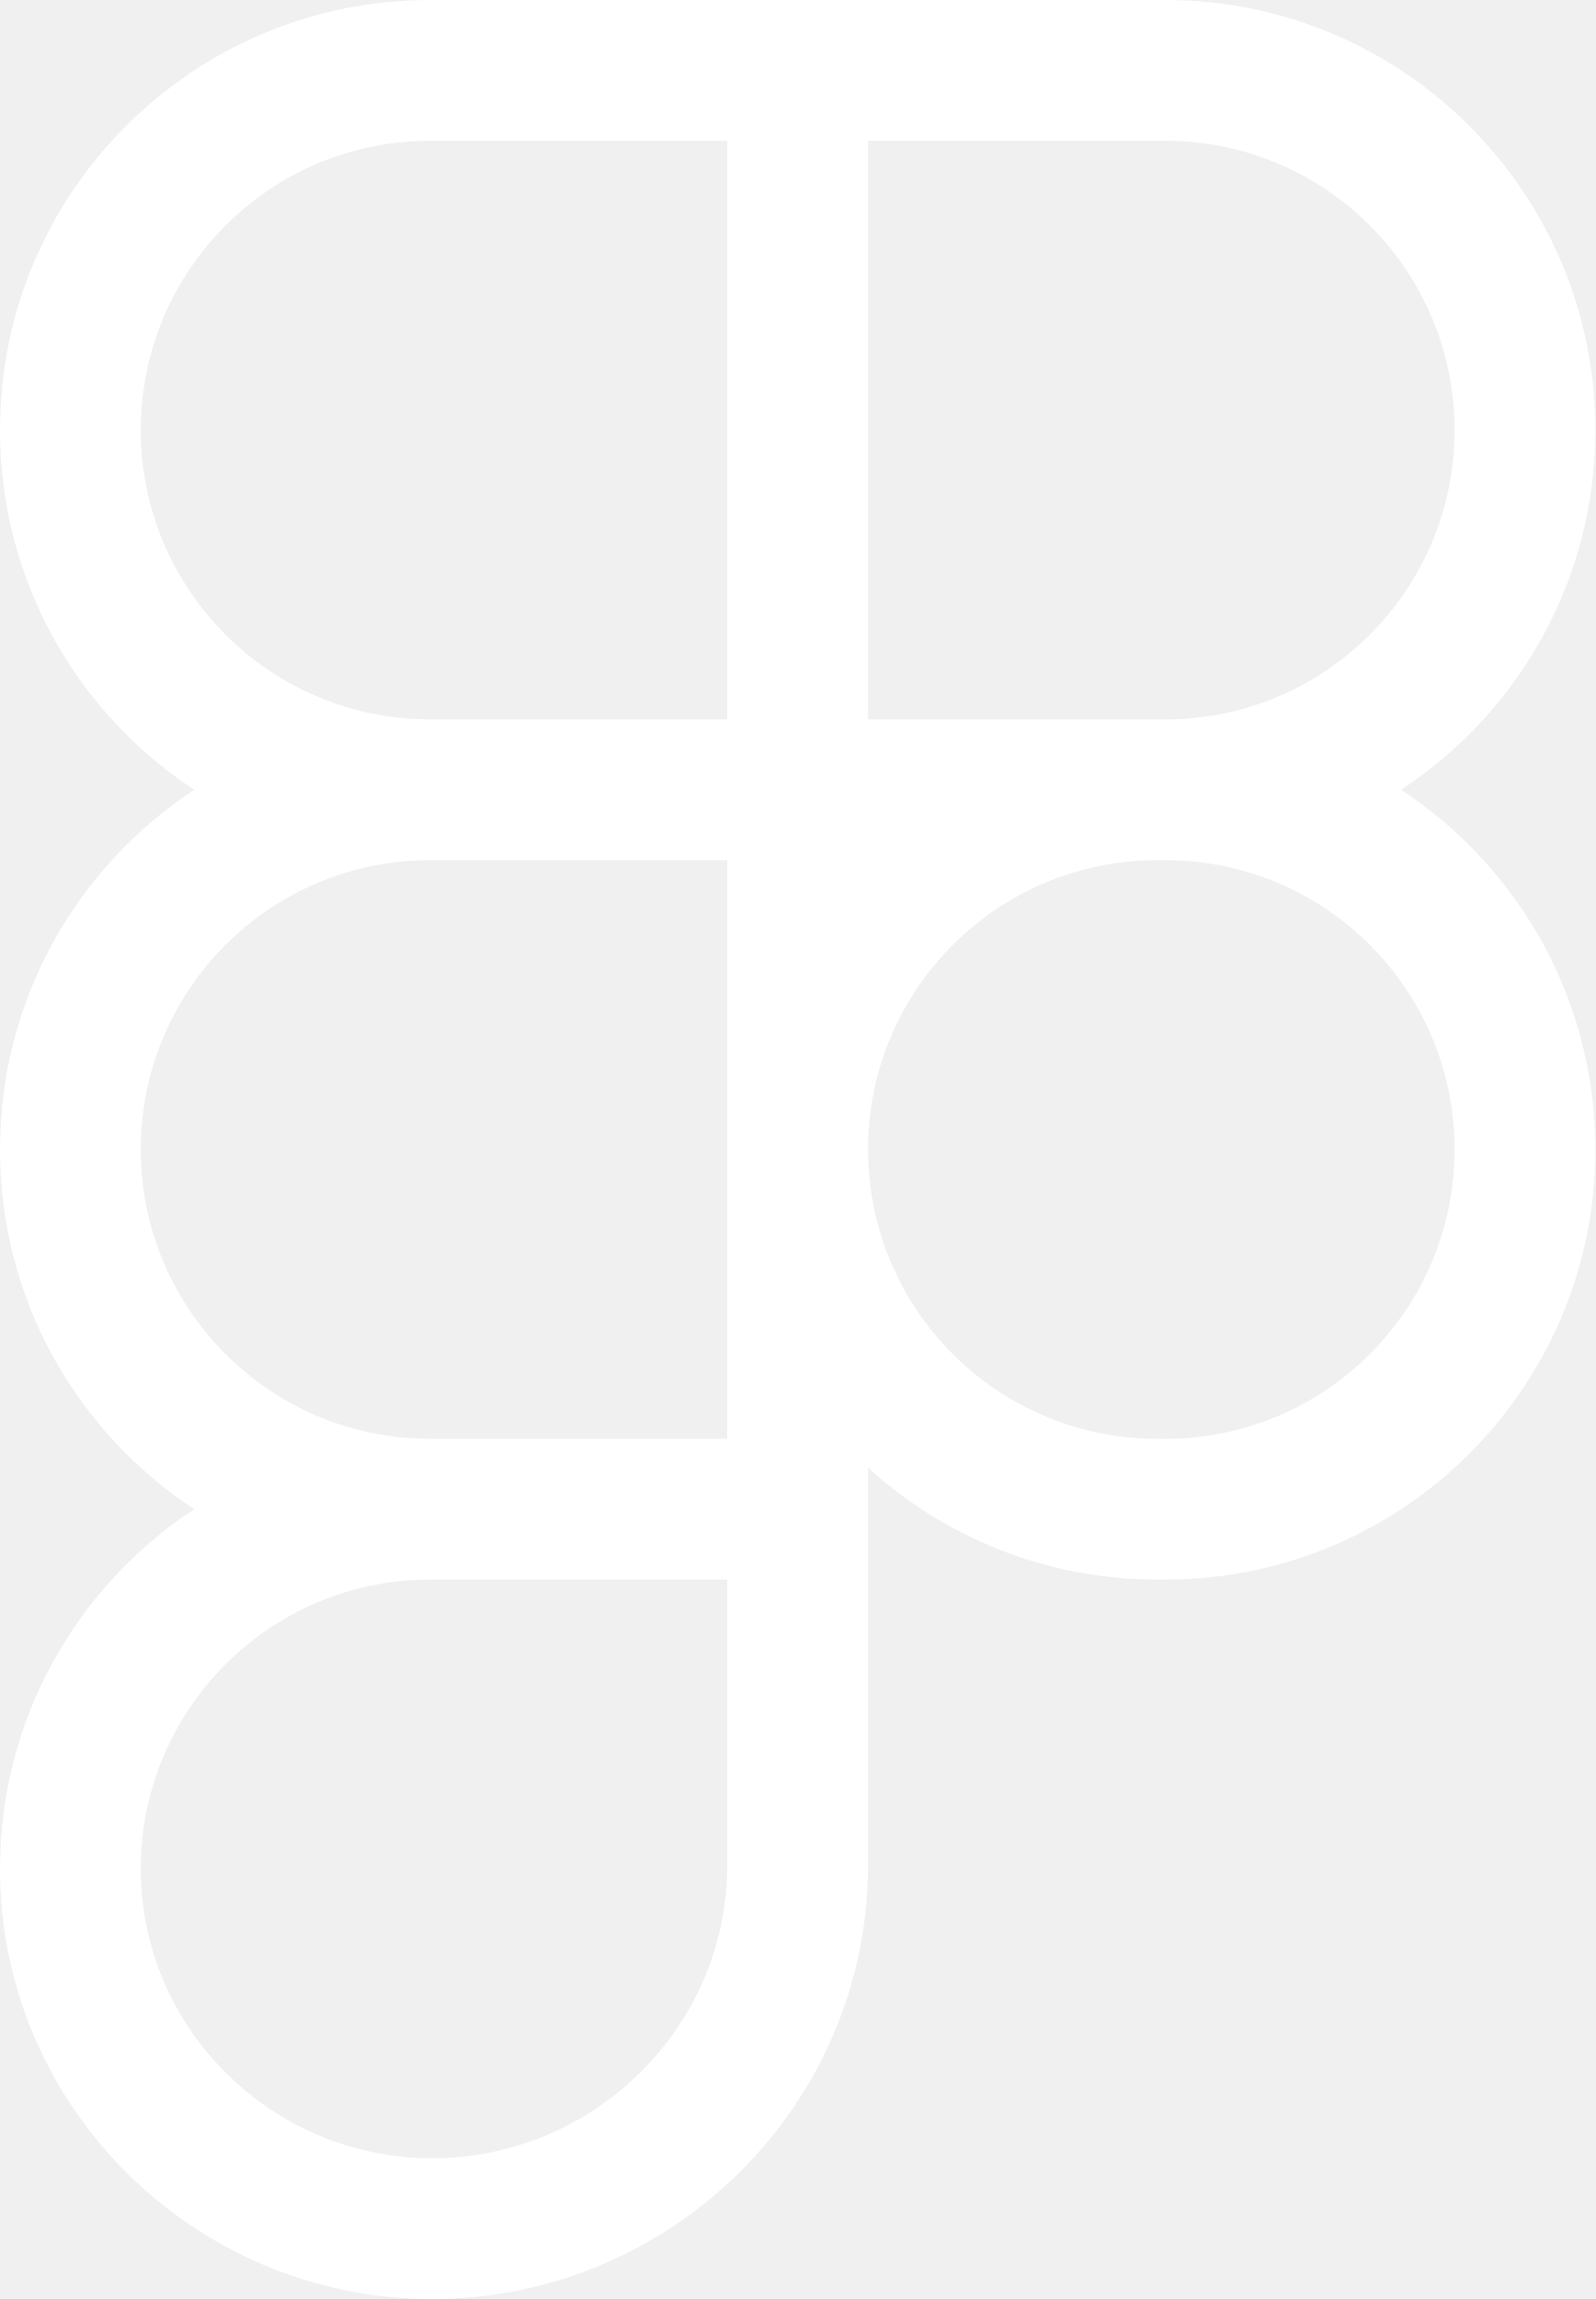
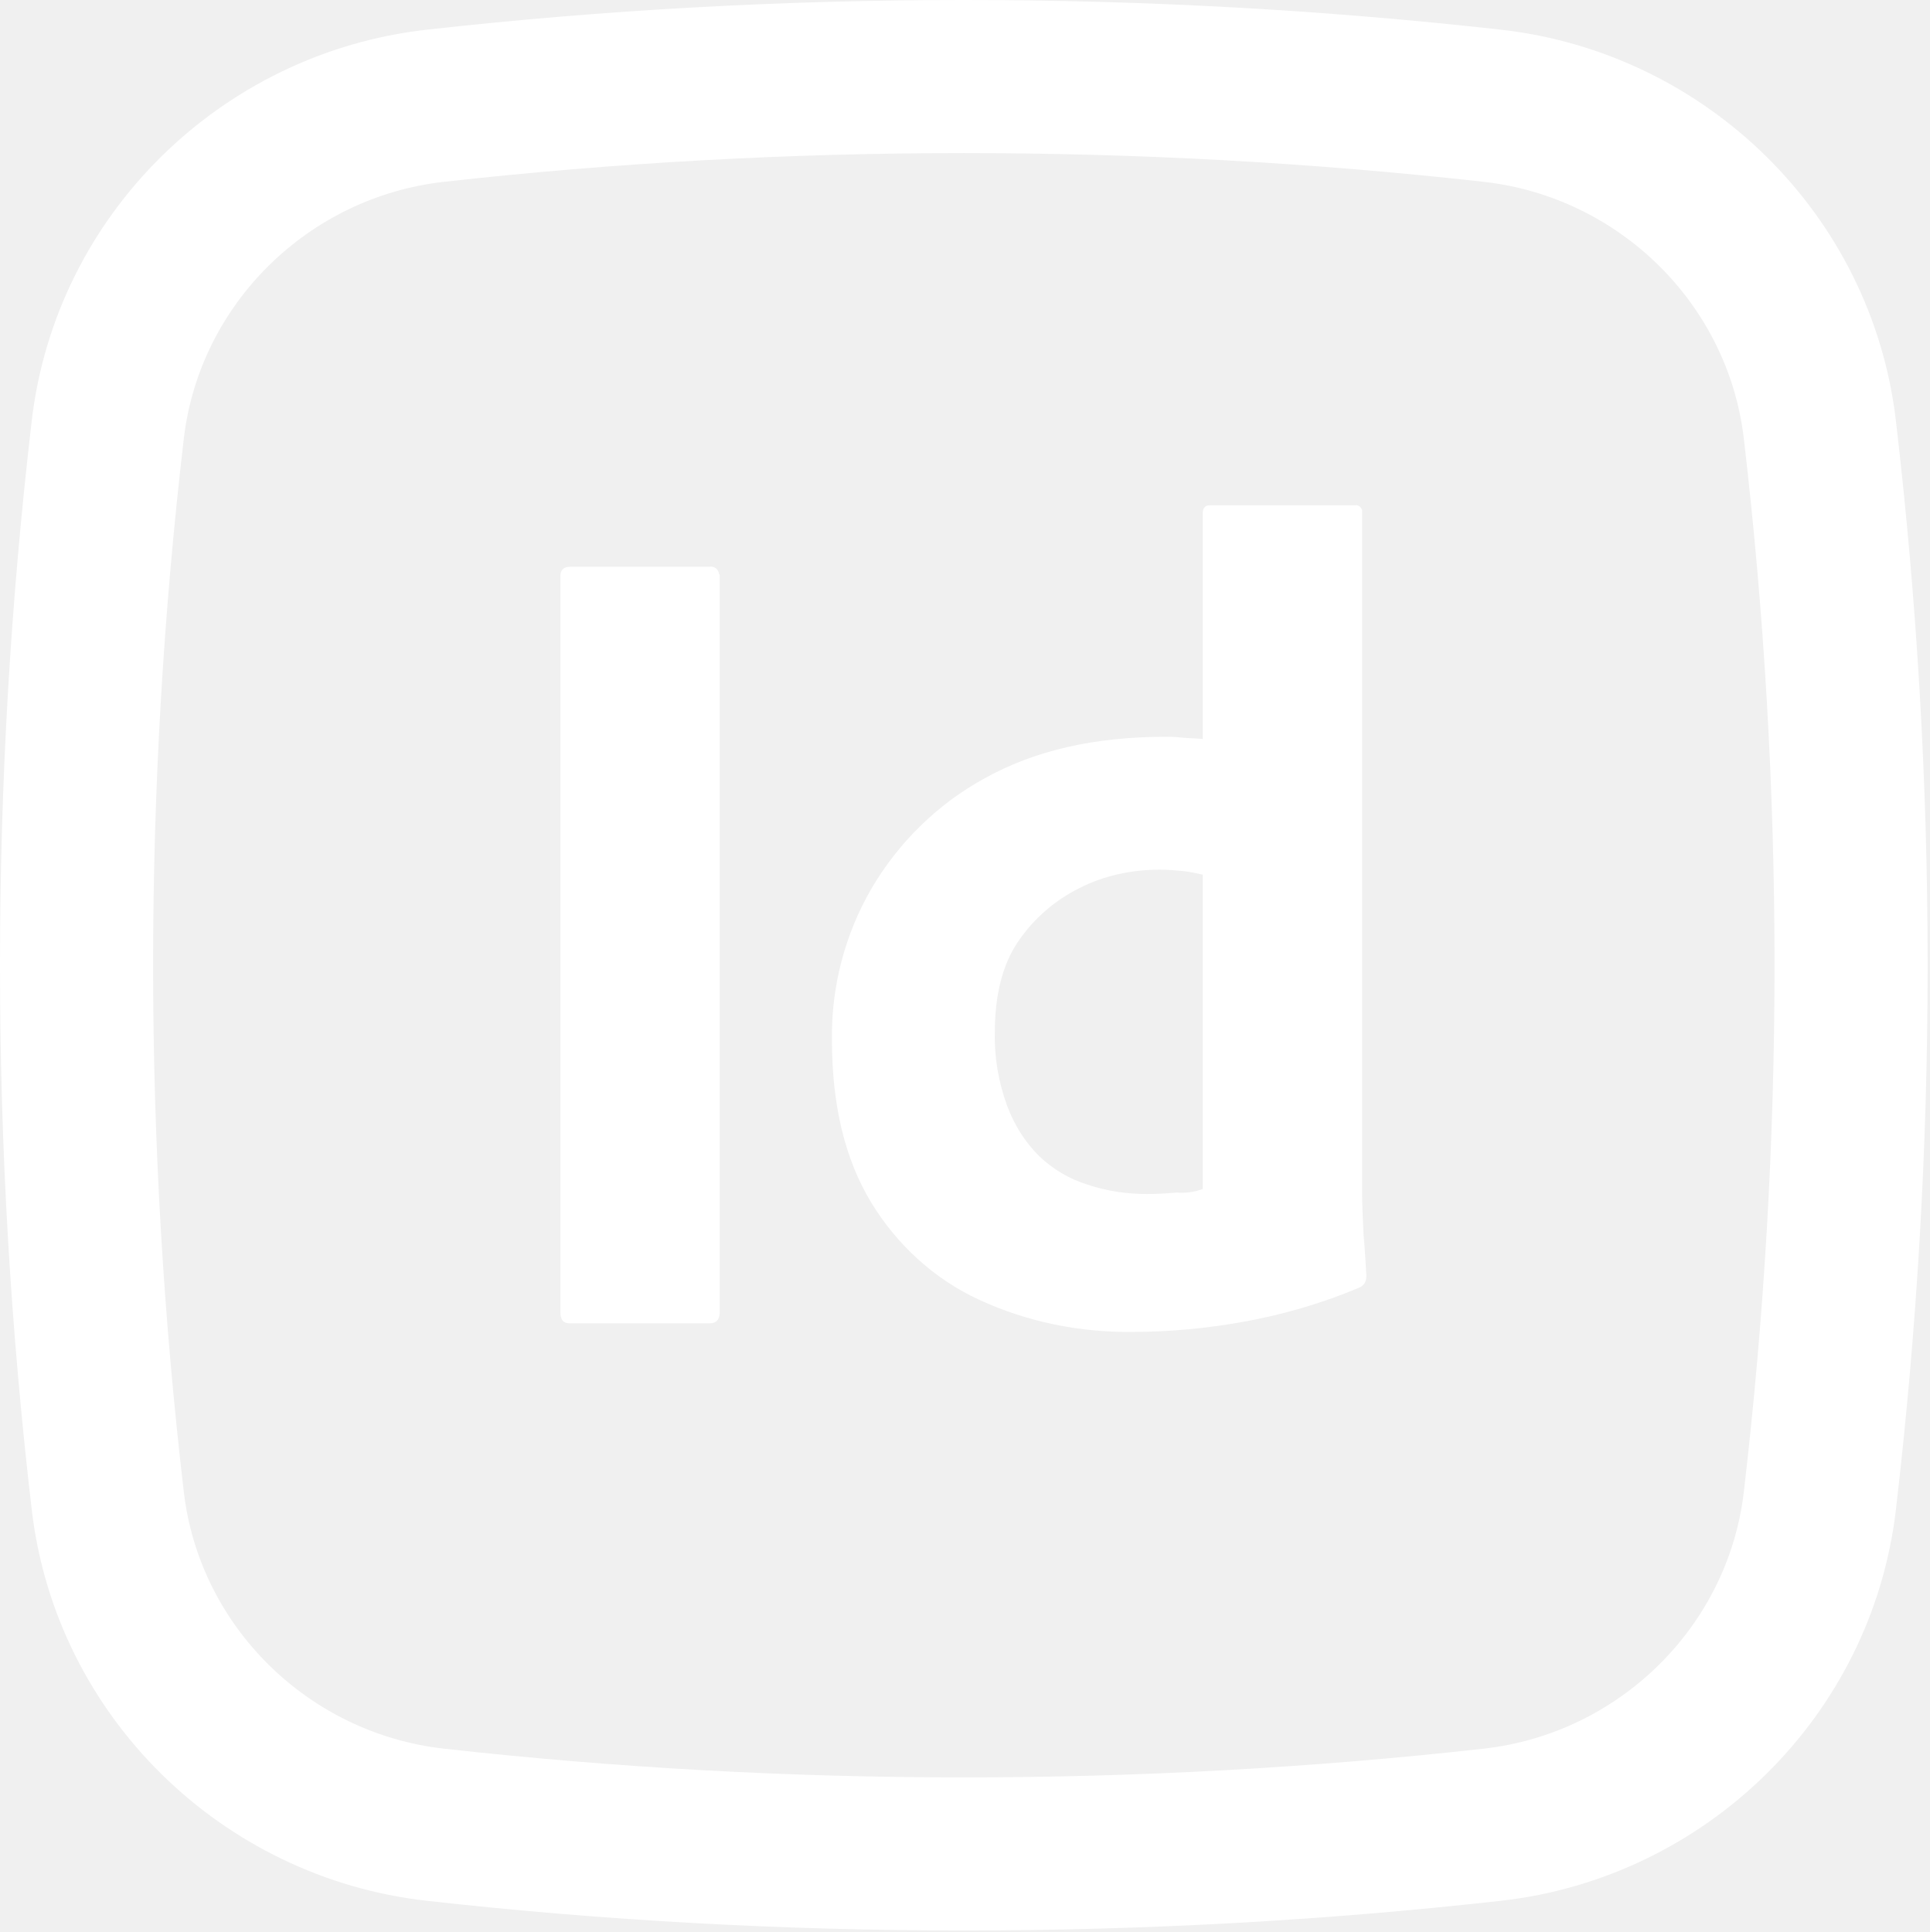
- <svg xmlns="http://www.w3.org/2000/svg" width="177" height="255" viewBox="0 0 177 255" fill="none">
-   <path fill-rule="evenodd" clip-rule="evenodd" d="M47.721 95.408C29.991 95.408 15.618 109.776 15.618 127.5C15.618 145.224 29.991 159.592 47.721 159.592H80.691V127.5V95.408H47.721ZM128.412 79.796L129.279 79.796C147.009 79.796 161.382 65.428 161.382 47.704C161.382 29.98 147.009 15.612 129.279 15.612H96.309V79.796L128.412 79.796ZM155.448 87.602C168.429 79.076 177 64.391 177 47.704C177 21.358 155.635 0 129.279 0H96.309H88.5H80.691H47.721C21.365 0 0 21.358 0 47.704C0 64.391 8.571 79.076 21.552 87.602C8.571 96.128 0 110.813 0 127.5C0 144.187 8.571 158.872 21.552 167.398C8.571 175.923 0 190.609 0 207.296C0 233.697 21.636 255 47.936 255C74.476 255 96.309 233.503 96.309 206.862V175.204V167.398V162.796C104.785 170.505 116.05 175.204 128.412 175.204H129.279C155.635 175.204 177 153.846 177 127.5C177 110.813 168.429 96.128 155.448 87.602ZM129.279 95.408L128.412 95.408C110.682 95.408 96.309 109.776 96.309 127.5C96.309 145.224 110.682 159.592 128.412 159.592H129.279C147.009 159.592 161.382 145.224 161.382 127.5C161.382 109.776 147.009 95.408 129.279 95.408ZM15.618 207.296C15.618 189.572 29.991 175.204 47.721 175.204H80.691V206.862C80.691 224.771 65.961 239.388 47.936 239.388C30.151 239.388 15.618 224.965 15.618 207.296ZM80.691 79.796H47.721C29.991 79.796 15.618 65.428 15.618 47.704C15.618 29.98 29.991 15.612 47.721 15.612H80.691V79.796Z" fill="white" />
+ <svg xmlns="http://www.w3.org/2000/svg" width="630" height="631" viewBox="0 0 630 631" fill="none">
+   <path fill-rule="evenodd" clip-rule="evenodd" d="M490.013 9.686C374.459 -3.229 255.012 -3.229 139.462 9.686C72.393 17.182 18.248 70.016 10.364 137.433C-3.454 255.577 -3.454 374.927 10.364 493.071C18.248 560.487 72.393 613.324 139.462 620.817C255.012 633.734 374.459 633.734 490.013 620.817C557.079 613.324 611.223 560.487 619.109 493.071C632.926 374.927 632.926 255.577 619.109 137.433C611.223 70.016 557.079 17.182 490.013 9.686ZM145.015 59.377C256.876 46.874 372.596 46.874 484.456 59.377C528.796 64.332 564.309 99.319 569.449 143.242C582.816 257.527 582.816 372.977 569.449 487.264C564.309 531.184 528.796 566.174 484.456 571.127C372.596 583.631 256.876 583.631 145.015 571.127C100.678 566.174 65.162 531.184 60.025 487.264C46.658 372.977 46.658 257.527 60.025 143.242C65.162 99.319 100.678 64.332 145.015 59.377Z" fill="white" />
+   <path d="M235.033 188.137V428.471C235.033 431.037 233.867 432.204 231.767 432.204H186.033C183.933 432.204 183 431.037 183 428.471V188.137C183 186.037 184.167 185.104 186.267 185.104H231.767C233.167 184.871 234.567 185.804 234.8 187.437C235.033 187.671 235.033 187.904 235.033 188.137Z" fill="white" />
+   <path d="M369.9 435.003C352.634 435.236 335.367 431.736 319.734 424.503C305.034 417.736 292.9 406.536 284.5 392.77C275.867 378.536 271.667 360.803 271.667 339.57C271.434 322.303 275.867 305.27 284.5 290.336C293.367 275.17 306.2 262.57 321.6 254.17C337.934 245.07 357.534 240.636 380.634 240.636C381.8 240.636 383.434 240.636 385.534 240.87C387.634 241.103 389.967 241.103 392.767 241.336V167.603C392.767 165.97 393.467 165.036 395.1 165.036H442.467C443.634 164.803 444.567 165.736 444.8 166.67V167.136V389.27C444.8 393.47 445.034 398.136 445.267 403.27C445.734 408.17 445.967 412.836 446.2 416.803C446.2 418.436 445.5 419.836 443.867 420.536C431.734 425.67 418.9 429.403 405.834 431.736C394.167 433.836 382.034 435.003 369.9 435.003ZM392.767 388.336V285.67C390.667 285.203 388.567 284.736 386.467 284.503C383.9 284.27 381.334 284.036 378.767 284.036C369.667 284.036 360.567 285.903 352.4 290.103C344.467 294.07 337.7 299.903 332.567 307.37C327.434 314.836 324.867 324.87 324.867 337.003C324.634 345.17 326.034 353.336 328.834 361.036C331.167 367.336 334.667 372.936 339.334 377.603C343.767 381.803 349.134 385.07 355.2 386.936C361.5 389.036 368.034 389.97 374.567 389.97C378.067 389.97 381.334 389.736 384.367 389.503C387.4 389.736 390.2 389.27 392.767 388.336Z" fill="white" />
</svg>
